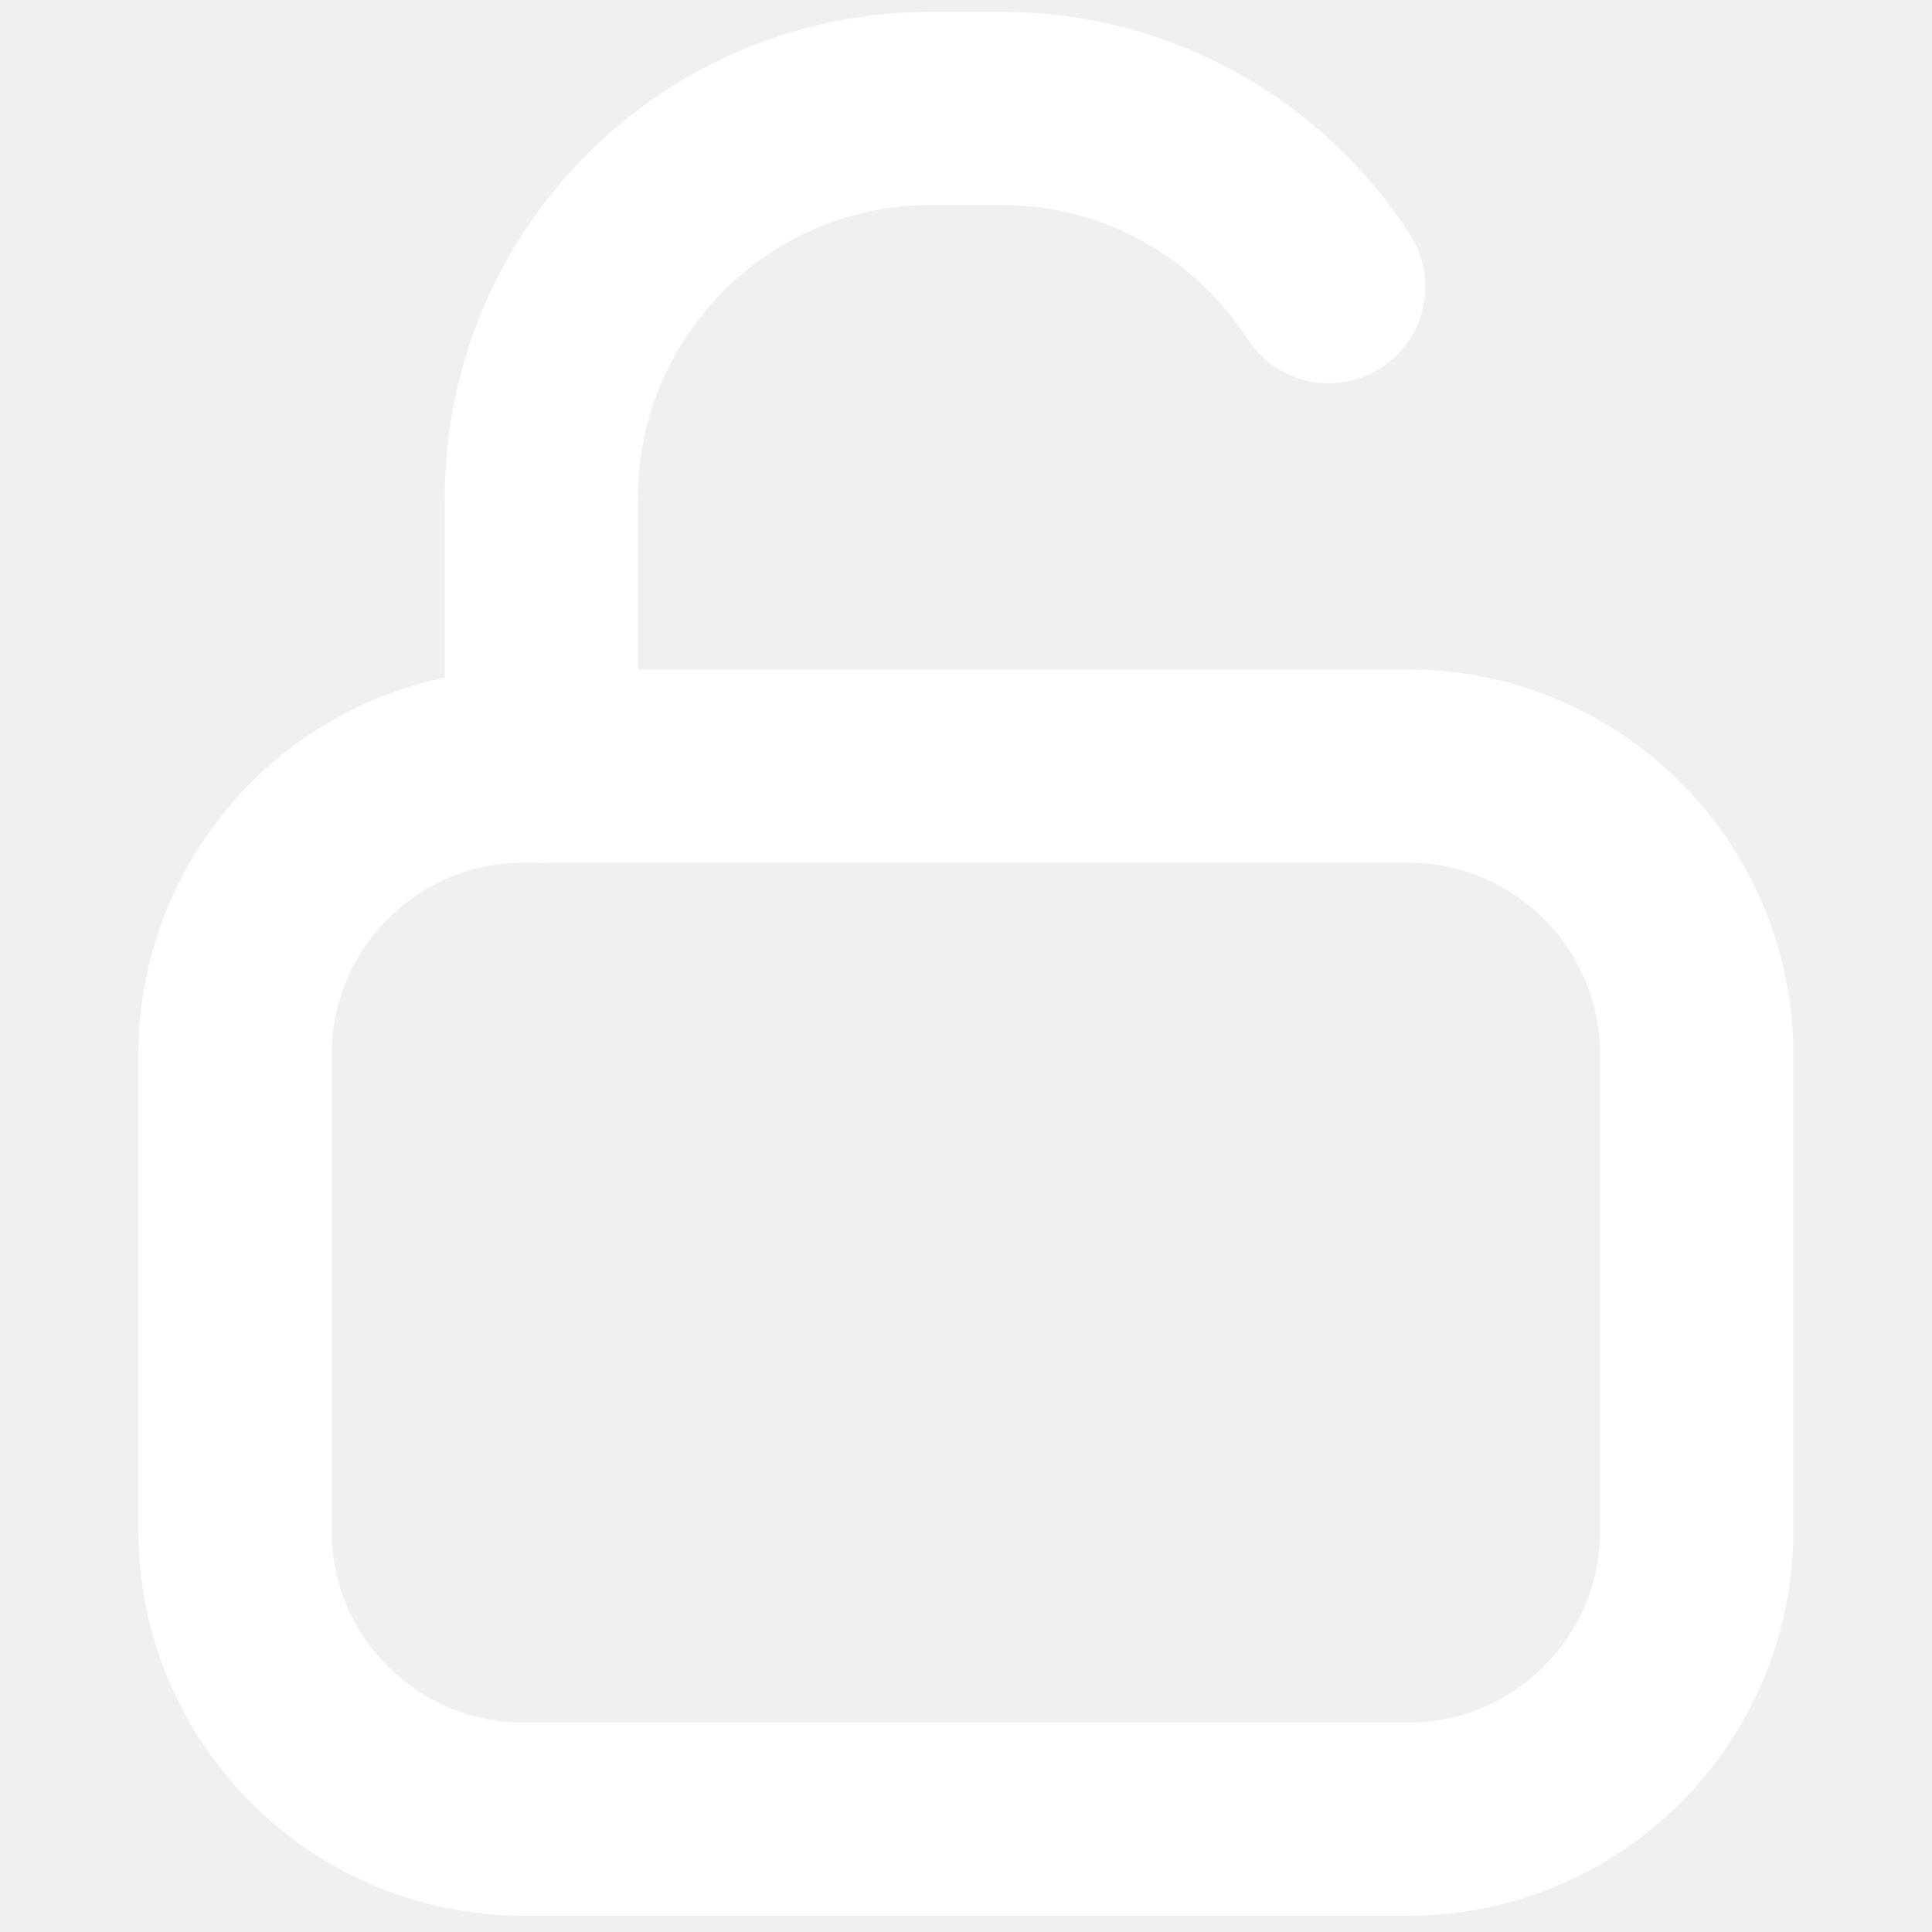
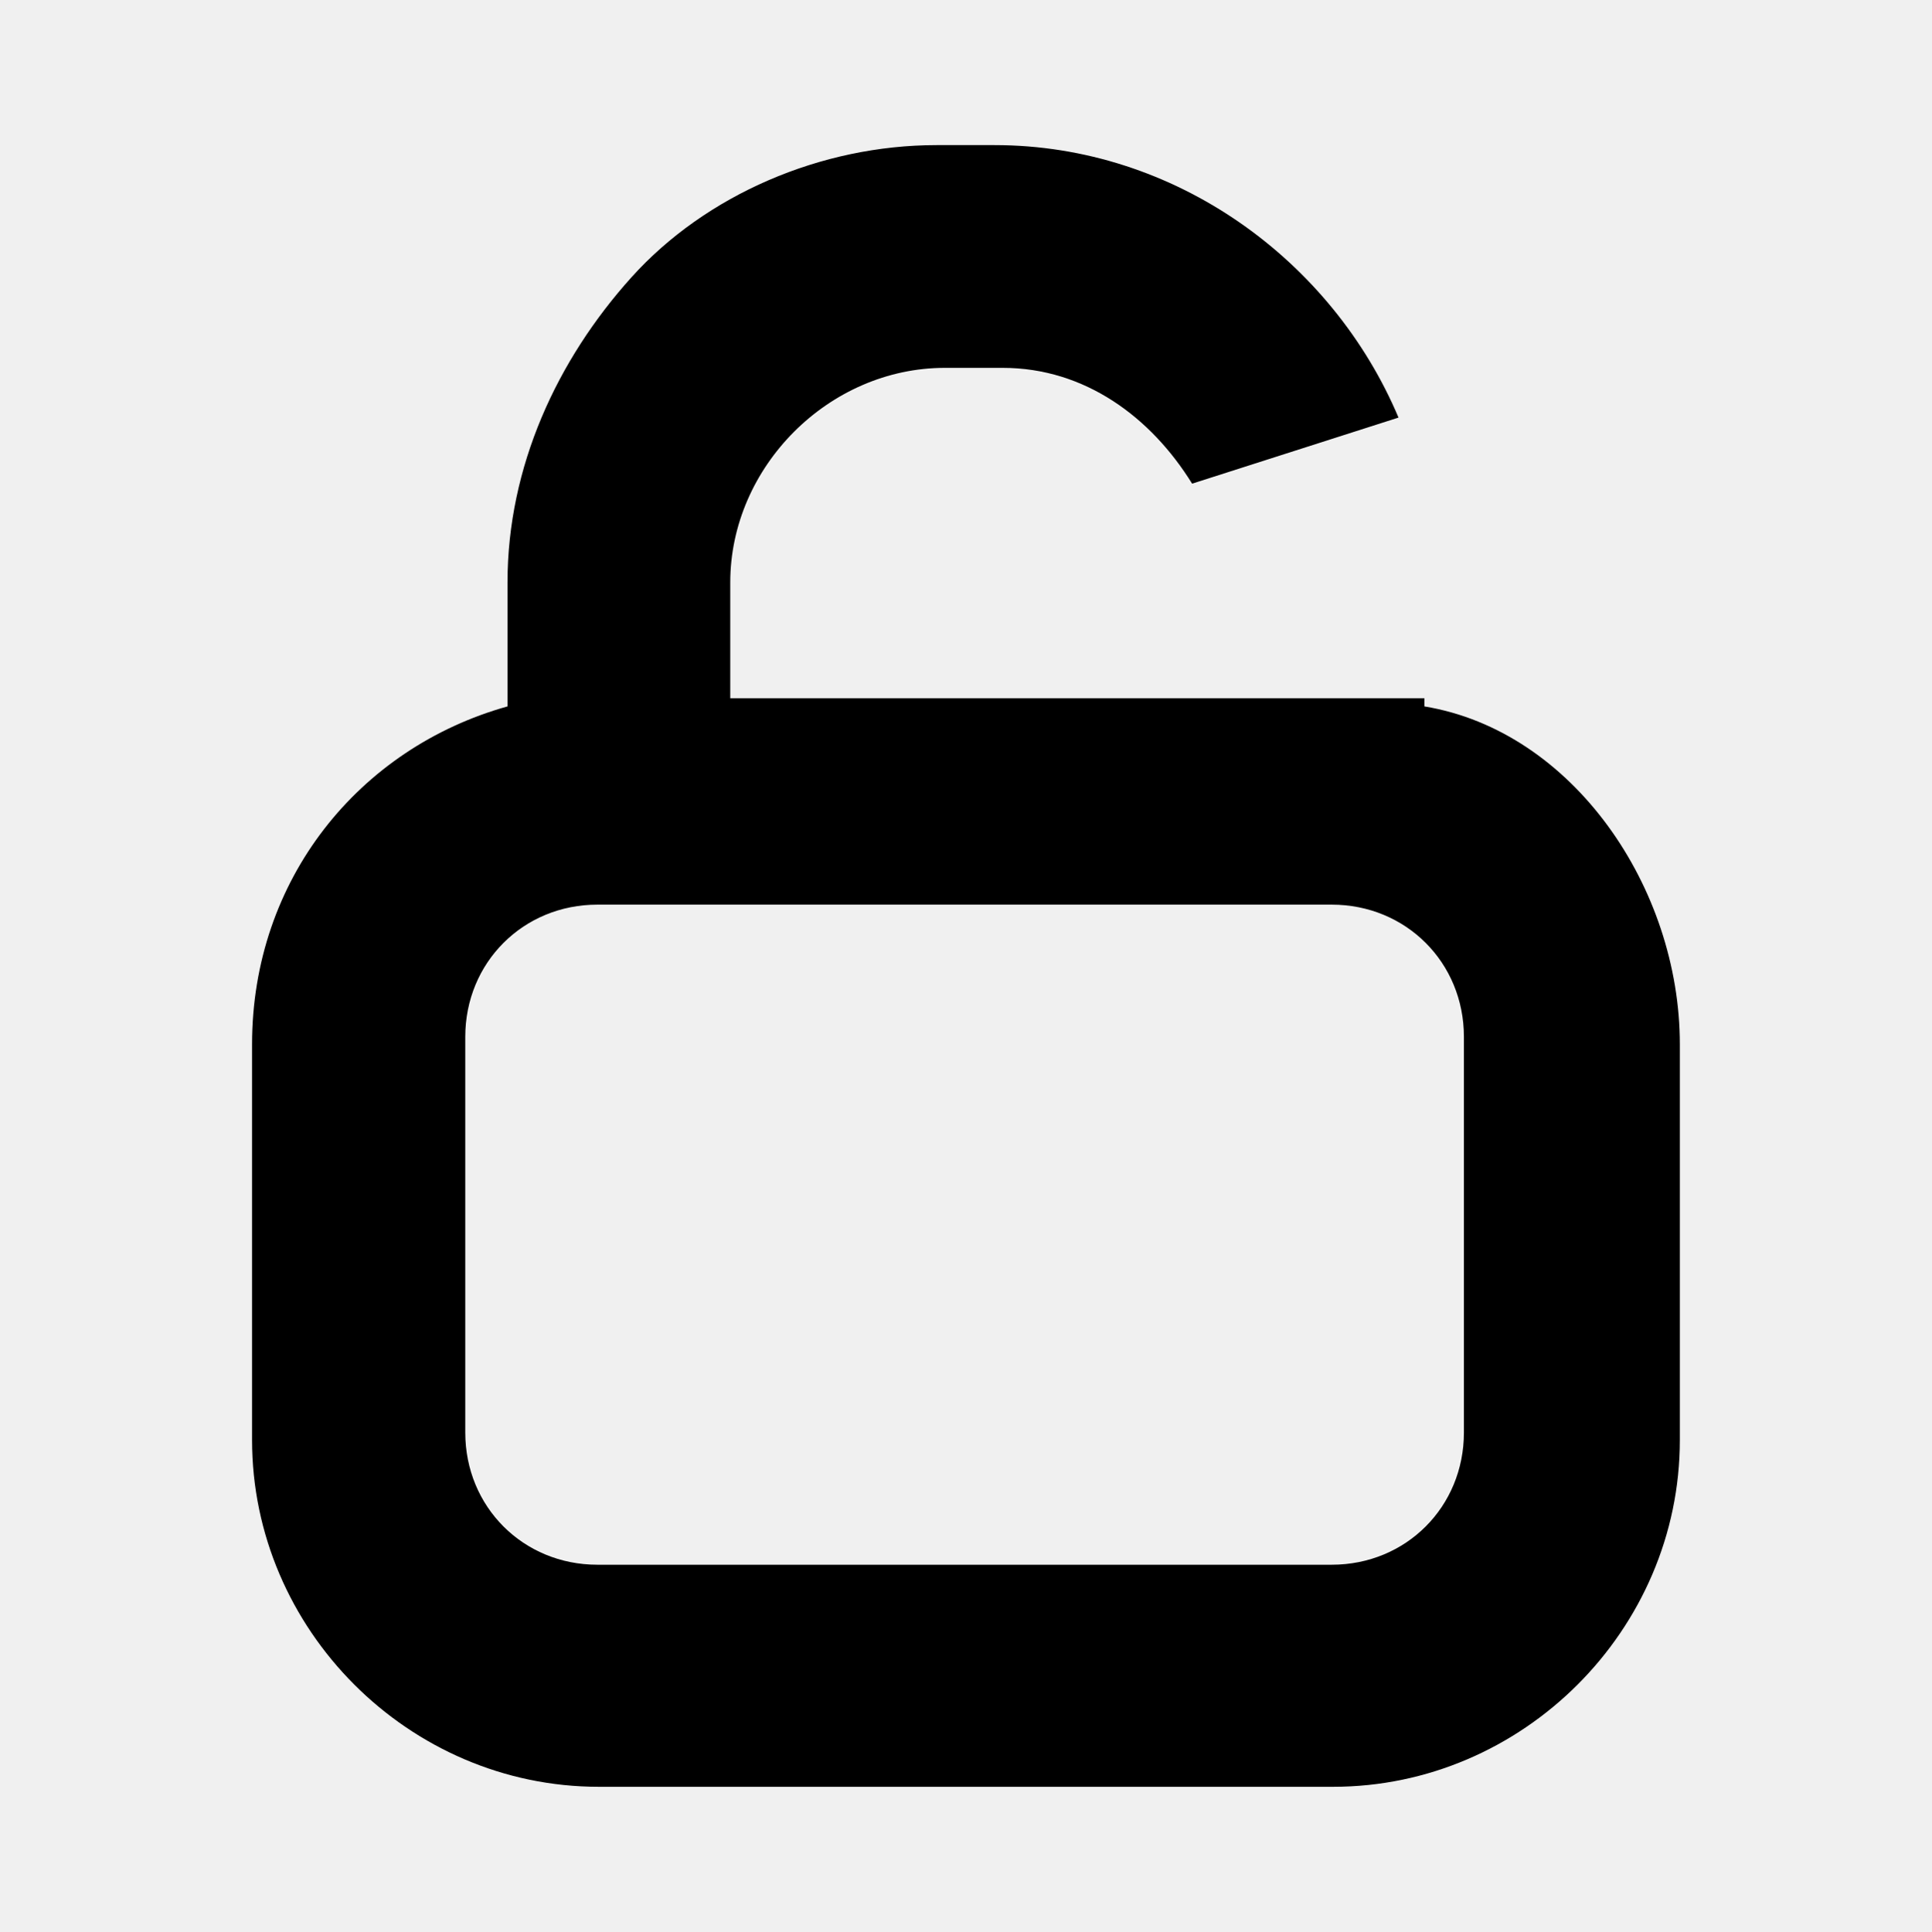
- <svg xmlns="http://www.w3.org/2000/svg" id="Calque_1" version="1.1" viewBox="0 0 800 800">
-   <defs>
-     <style>
-       .st0 {
-         fill: none;
-         stroke: #fff;
-         stroke-linecap: round;
-         stroke-linejoin: round;
-         stroke-width: 80px;
-       }
-     </style>
-   </defs>
-   <rect class="st0" x="97.3" y="317.2" width="605.3" height="436.1" rx="119.6" ry="119.6" />
-   <path class="st0" d="M224.2,317.2v-111.2c0-88.9,72.2-161.1,161.1-161.1h29.5c56.7,0,106.7,29.4,135.4,73.8" />
+ <svg xmlns="http://www.w3.org/2000/svg" id="Calque_1" version="1.1" viewBox="0 0 283.5 283.5">
+   <path d="M208.9,102.5h-101.7v-17c0-17,14.5-31.5,31.5-31.5h8.5c12.1,0,21.8,7.3,27.8,17l30.3-9.7c-9.7-23-32.7-40-59.3-40h-8.5c-17,0-33.9,7.3-44.8,19.4-10.9,12.1-18.2,27.8-18.2,44.8v18.2c-21.8,6.1-37.5,25.4-37.5,49.6v58.1c0,27.8,23,50.9,50.9,50.9h107.8c27.8,0,50.9-23,50.9-50.9v-58.1c0-23-15.7-46-37.5-49.6v-1.2ZM214.9,210.3c0,10.9-8.5,19.4-19.4,19.4h-107.8c-10.9,0-19.4-8.5-19.4-19.4v-58.1c0-10.9,8.5-19.4,19.4-19.4h107.8c10.9,0,19.4,8.5,19.4,19.4v58.1Z" />
</svg>
